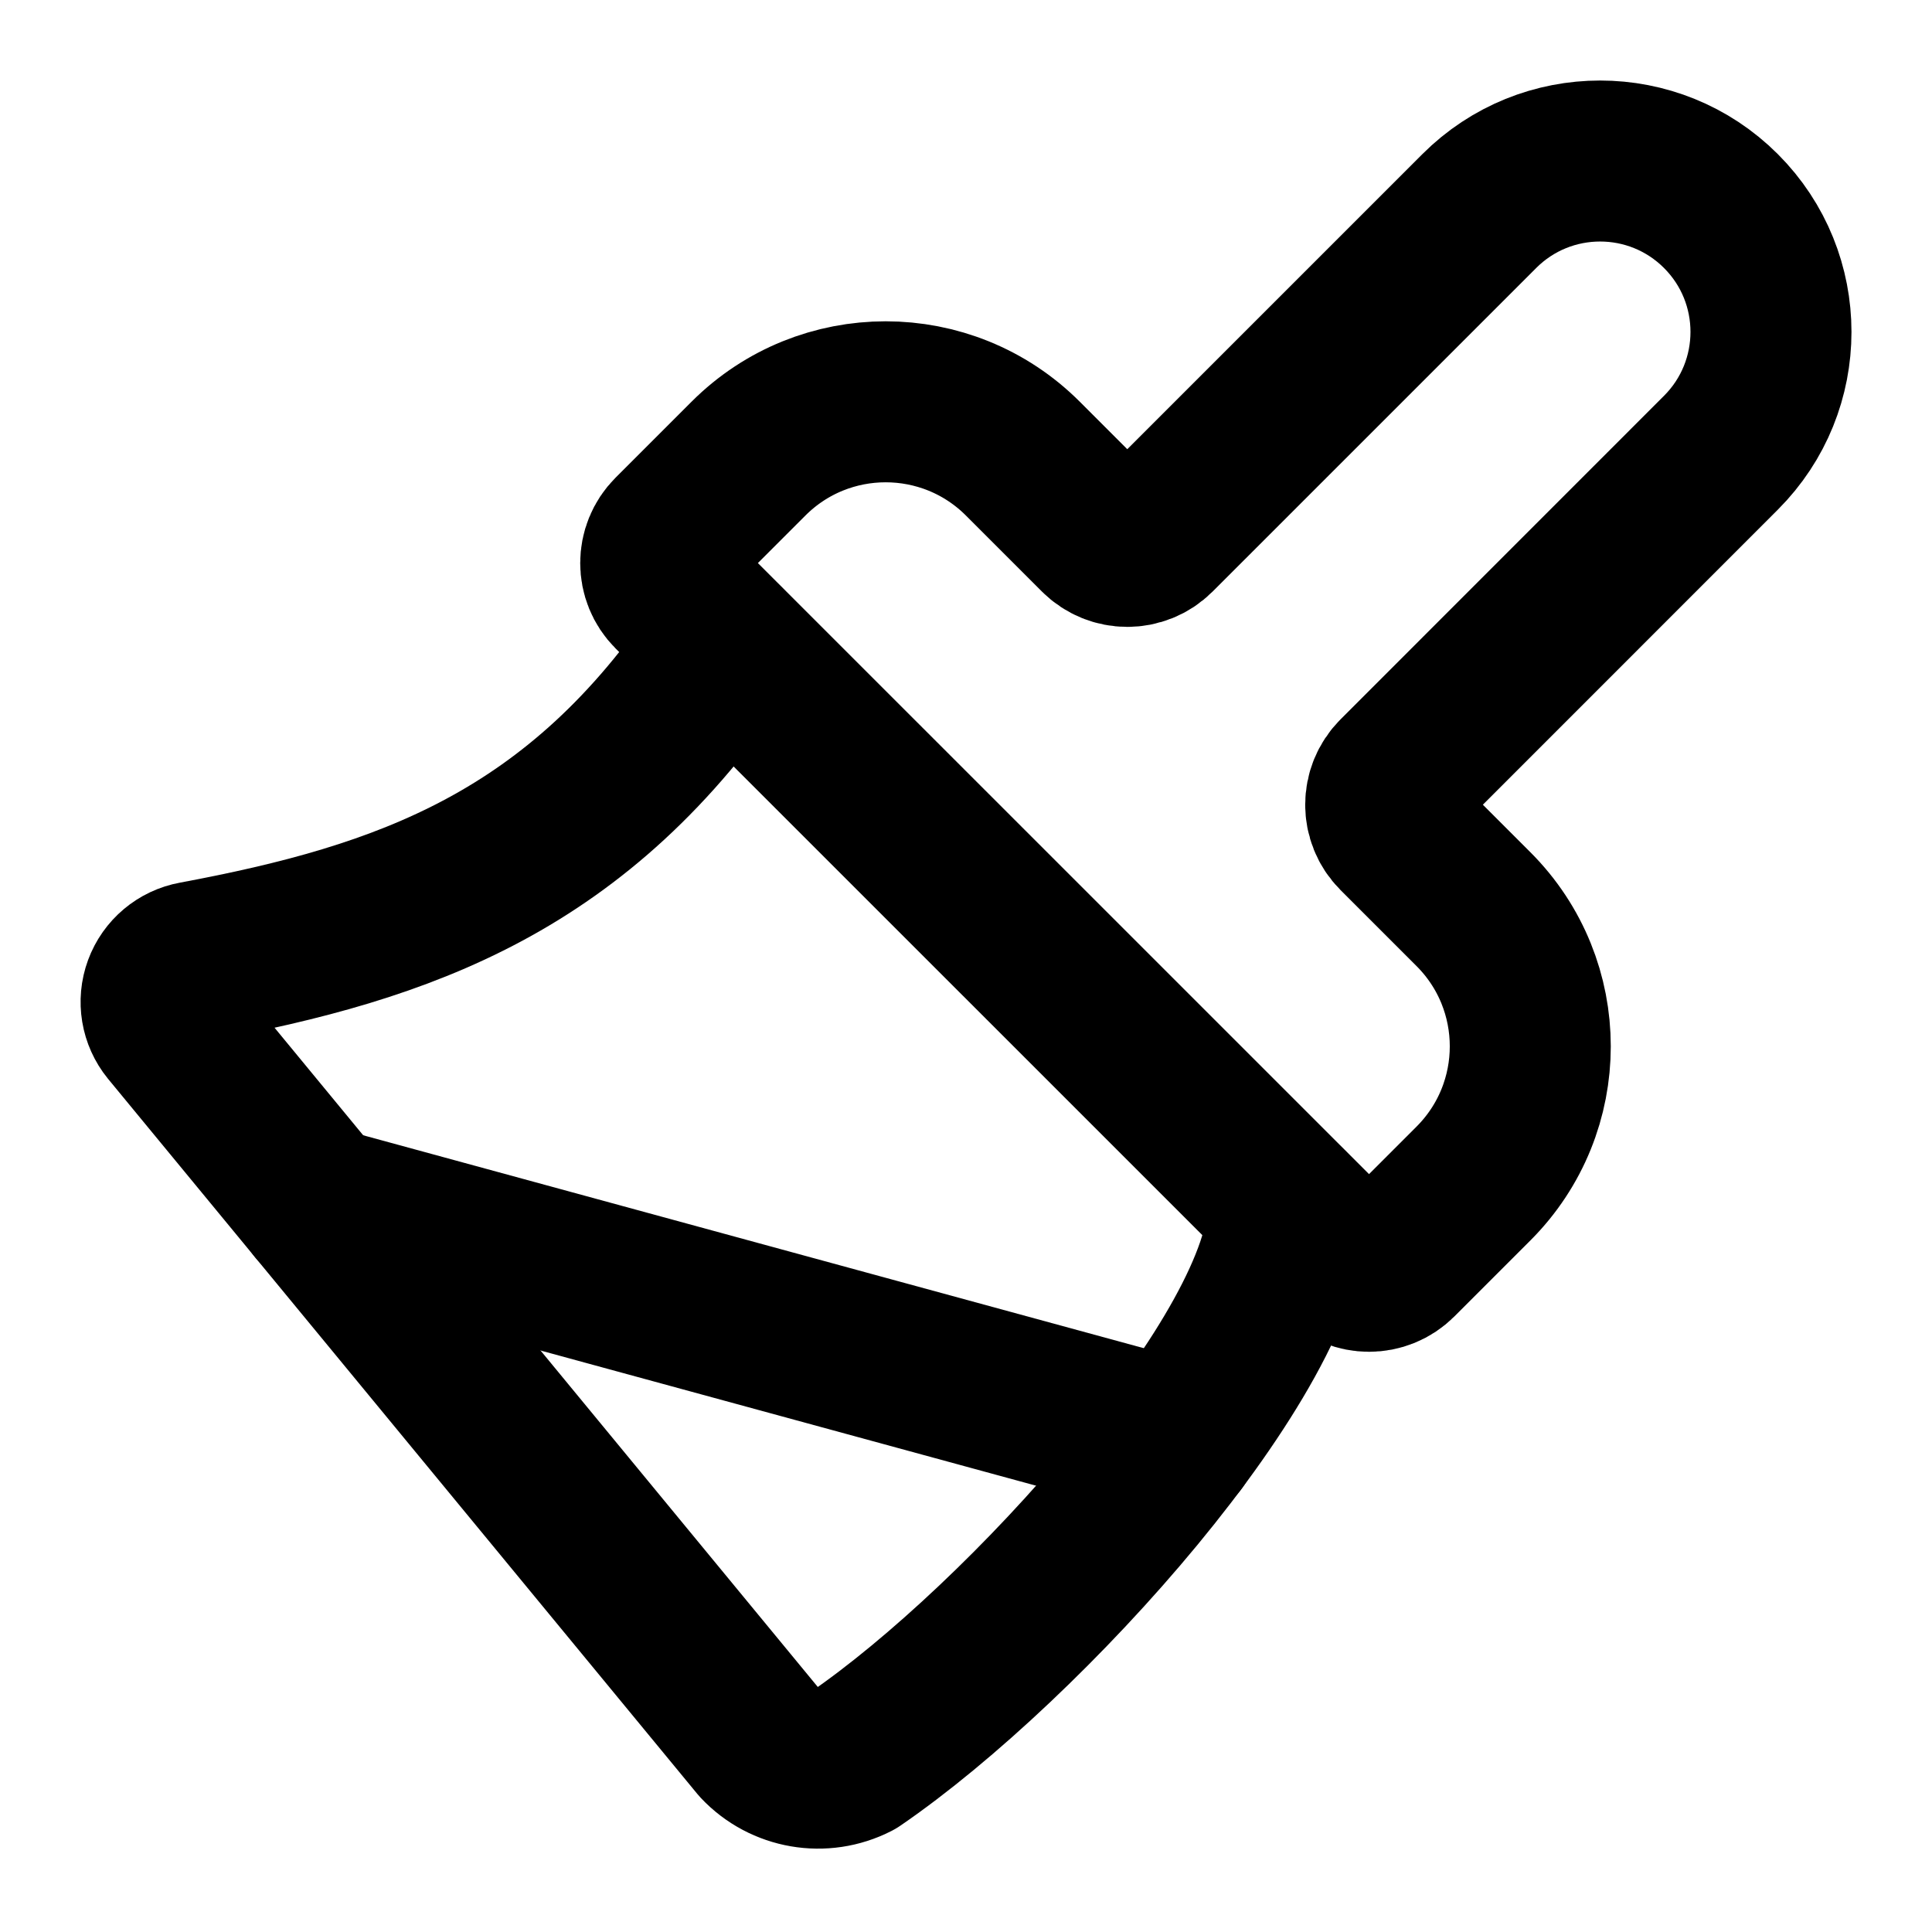
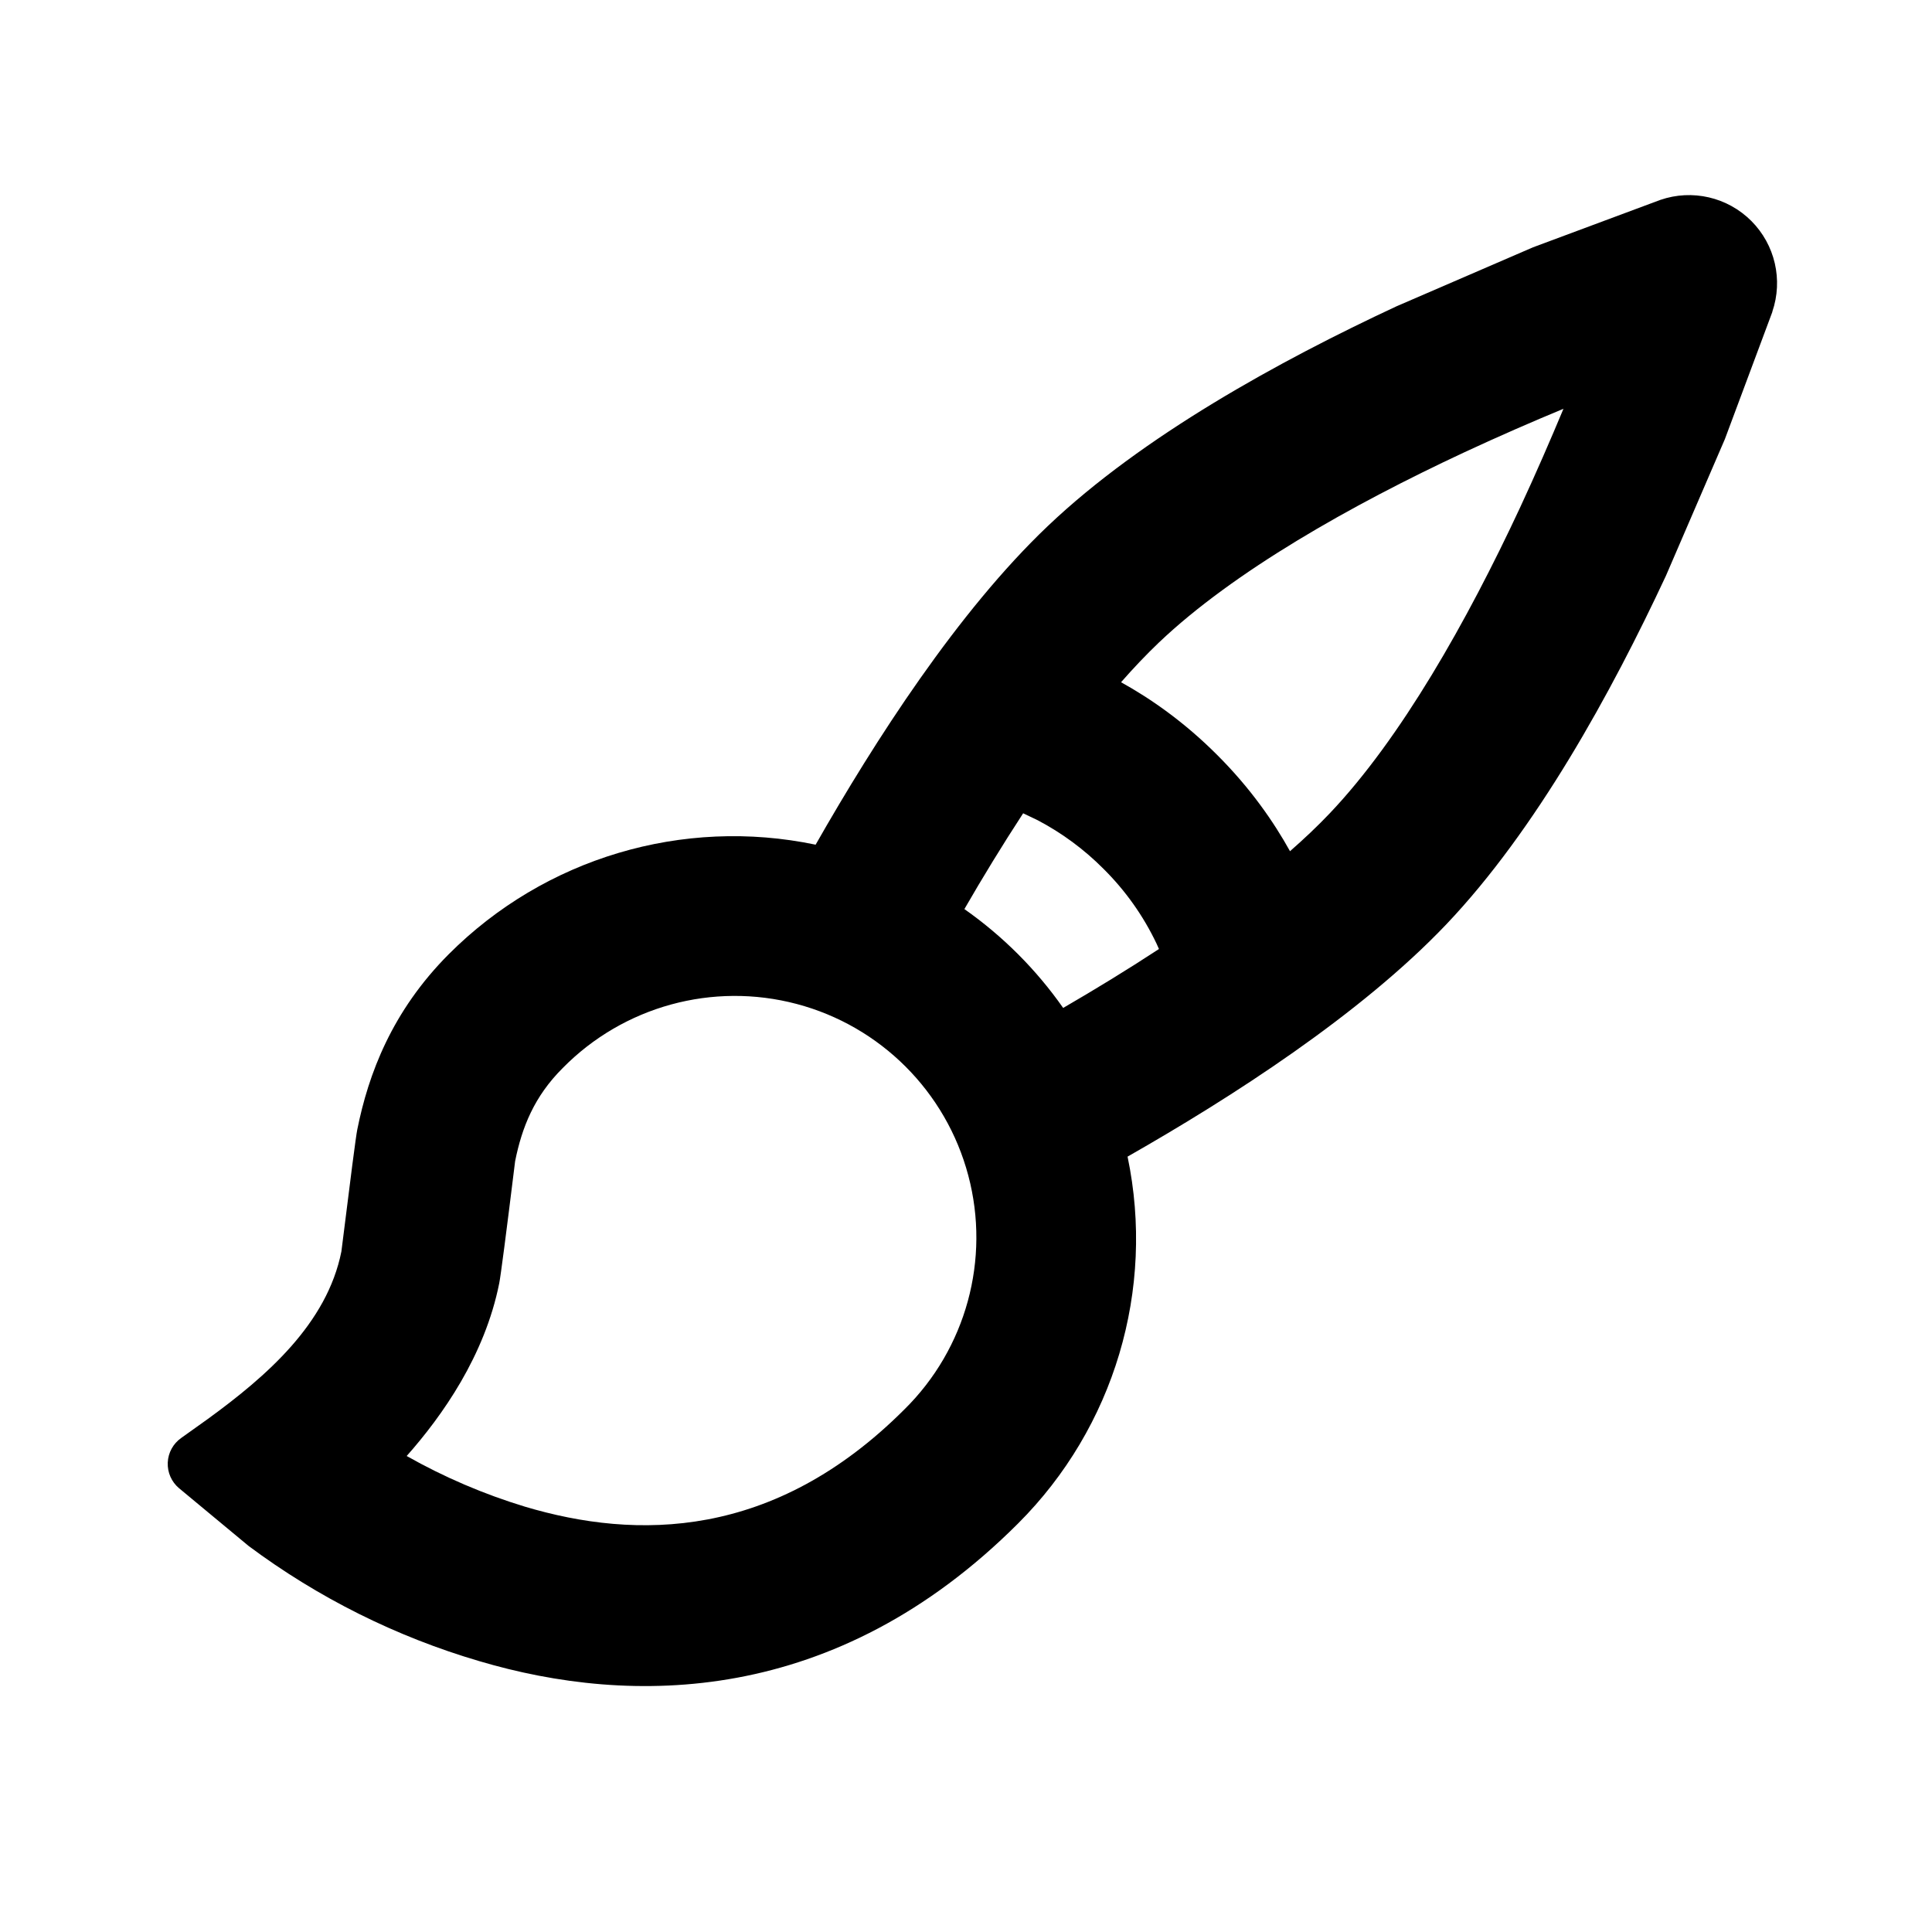
- <svg xmlns="http://www.w3.org/2000/svg" width="24" height="24" viewBox="0 0 24 24" fill="none" stroke="currentColor" stroke-width="2" stroke-linecap="round" stroke-linejoin="round">
-   <path d="m14.622 17.897-10.68-2.913" />
-   <path d="M18.376 2.622a1 1 0 1 1 3.002 3.002L17.36 9.643a.5.5 0 0 0 0 .707l.944.944a2.41 2.41 0 0 1 0 3.408l-.944.944a.5.5 0 0 1-.707 0L8.354 7.348a.5.5 0 0 1 0-.707l.944-.944a2.41 2.41 0 0 1 3.408 0l.944.944a.5.5 0 0 0 .707 0z" />
-   <path d="M9 8c-1.804 2.71-3.97 3.46-6.583 3.948a.507.507 0 0 0-.302.819l7.32 8.883a1 1 0 0 0 1.185.204C12.735 20.405 16 16.792 16 15" />
+ <svg xmlns="http://www.w3.org/2000/svg" width="24" height="24">
+   <g fill="none" fill-rule="evenodd">
+     <path d="M24 0v24H0V0zM12.593 23.258l-.011.002-.071.035-.02.004-.014-.004-.071-.035c-.01-.004-.019-.001-.024.005l-.004.01-.017.428.005.02.01.013.104.074.015.004.012-.004.104-.074.012-.016.004-.017-.017-.427c-.002-.01-.009-.017-.017-.018m.265-.113-.013.002-.185.093-.01.01-.003.011.018.43.005.012.008.007.201.093c.012.004.023 0 .029-.008l.004-.014-.034-.614c-.003-.012-.01-.02-.02-.022m-.715.002a.023.023 0 0 0-.027.006l-.006.014-.034.614c0 .012.007.02.017.024l.015-.002.201-.093.01-.008.004-.011.017-.43-.003-.012-.01-.01z" />
+     <path fill="currentColor" d="m22.017 3.874-.59 1.581-.732 1.697c-.679 1.455-1.612 3.156-2.728 4.33-1.065 1.12-2.673 2.153-3.96 2.886a4.995 4.995 0 0 1-1.36 4.557c-2.27 2.27-4.807 2.27-6.694 1.71a9.068 9.068 0 0 1-2.864-1.43l-.865-.718a.394.394 0 0 1 .027-.624l.332-.237c.728-.53 1.479-1.182 1.658-2.08.115-.925.18-1.43.197-1.513.138-.689.43-1.471 1.137-2.18a4.996 4.996 0 0 1 4.557-1.36c.733-1.287 1.765-2.895 2.886-3.96 1.174-1.116 2.875-2.05 4.33-2.728l1.696-.733 1.582-.589a1.094 1.094 0 0 1 1.39 1.39ZM6.99 13.268c-.353.352-.506.734-.591 1.157-.114.926-.18 1.43-.197 1.514-.18.904-.709 1.65-1.15 2.148a7.29 7.29 0 0 0 1.471.63c1.384.412 3.09.412 4.71-1.207a3 3 0 1 0-4.243-4.242m4.99-1.975a5.028 5.028 0 0 1 1.227 1.228c.391-.227.795-.473 1.19-.732l-.03-.067a3.31 3.31 0 0 0-.66-.93 3.351 3.351 0 0 0-.817-.603l-.18-.086c-.258.395-.504.798-.73 1.19m7.442-6.215c-.384.159-.8.34-1.23.54-1.408.657-2.866 1.48-3.796 2.364-.157.15-.314.315-.47.493.362.2.782.49 1.195.904.414.413.703.833.904 1.195.178-.156.344-.313.493-.47.884-.93 1.707-2.388 2.364-3.797.2-.43.38-.846.54-1.229" />
+   </g>
</svg>
